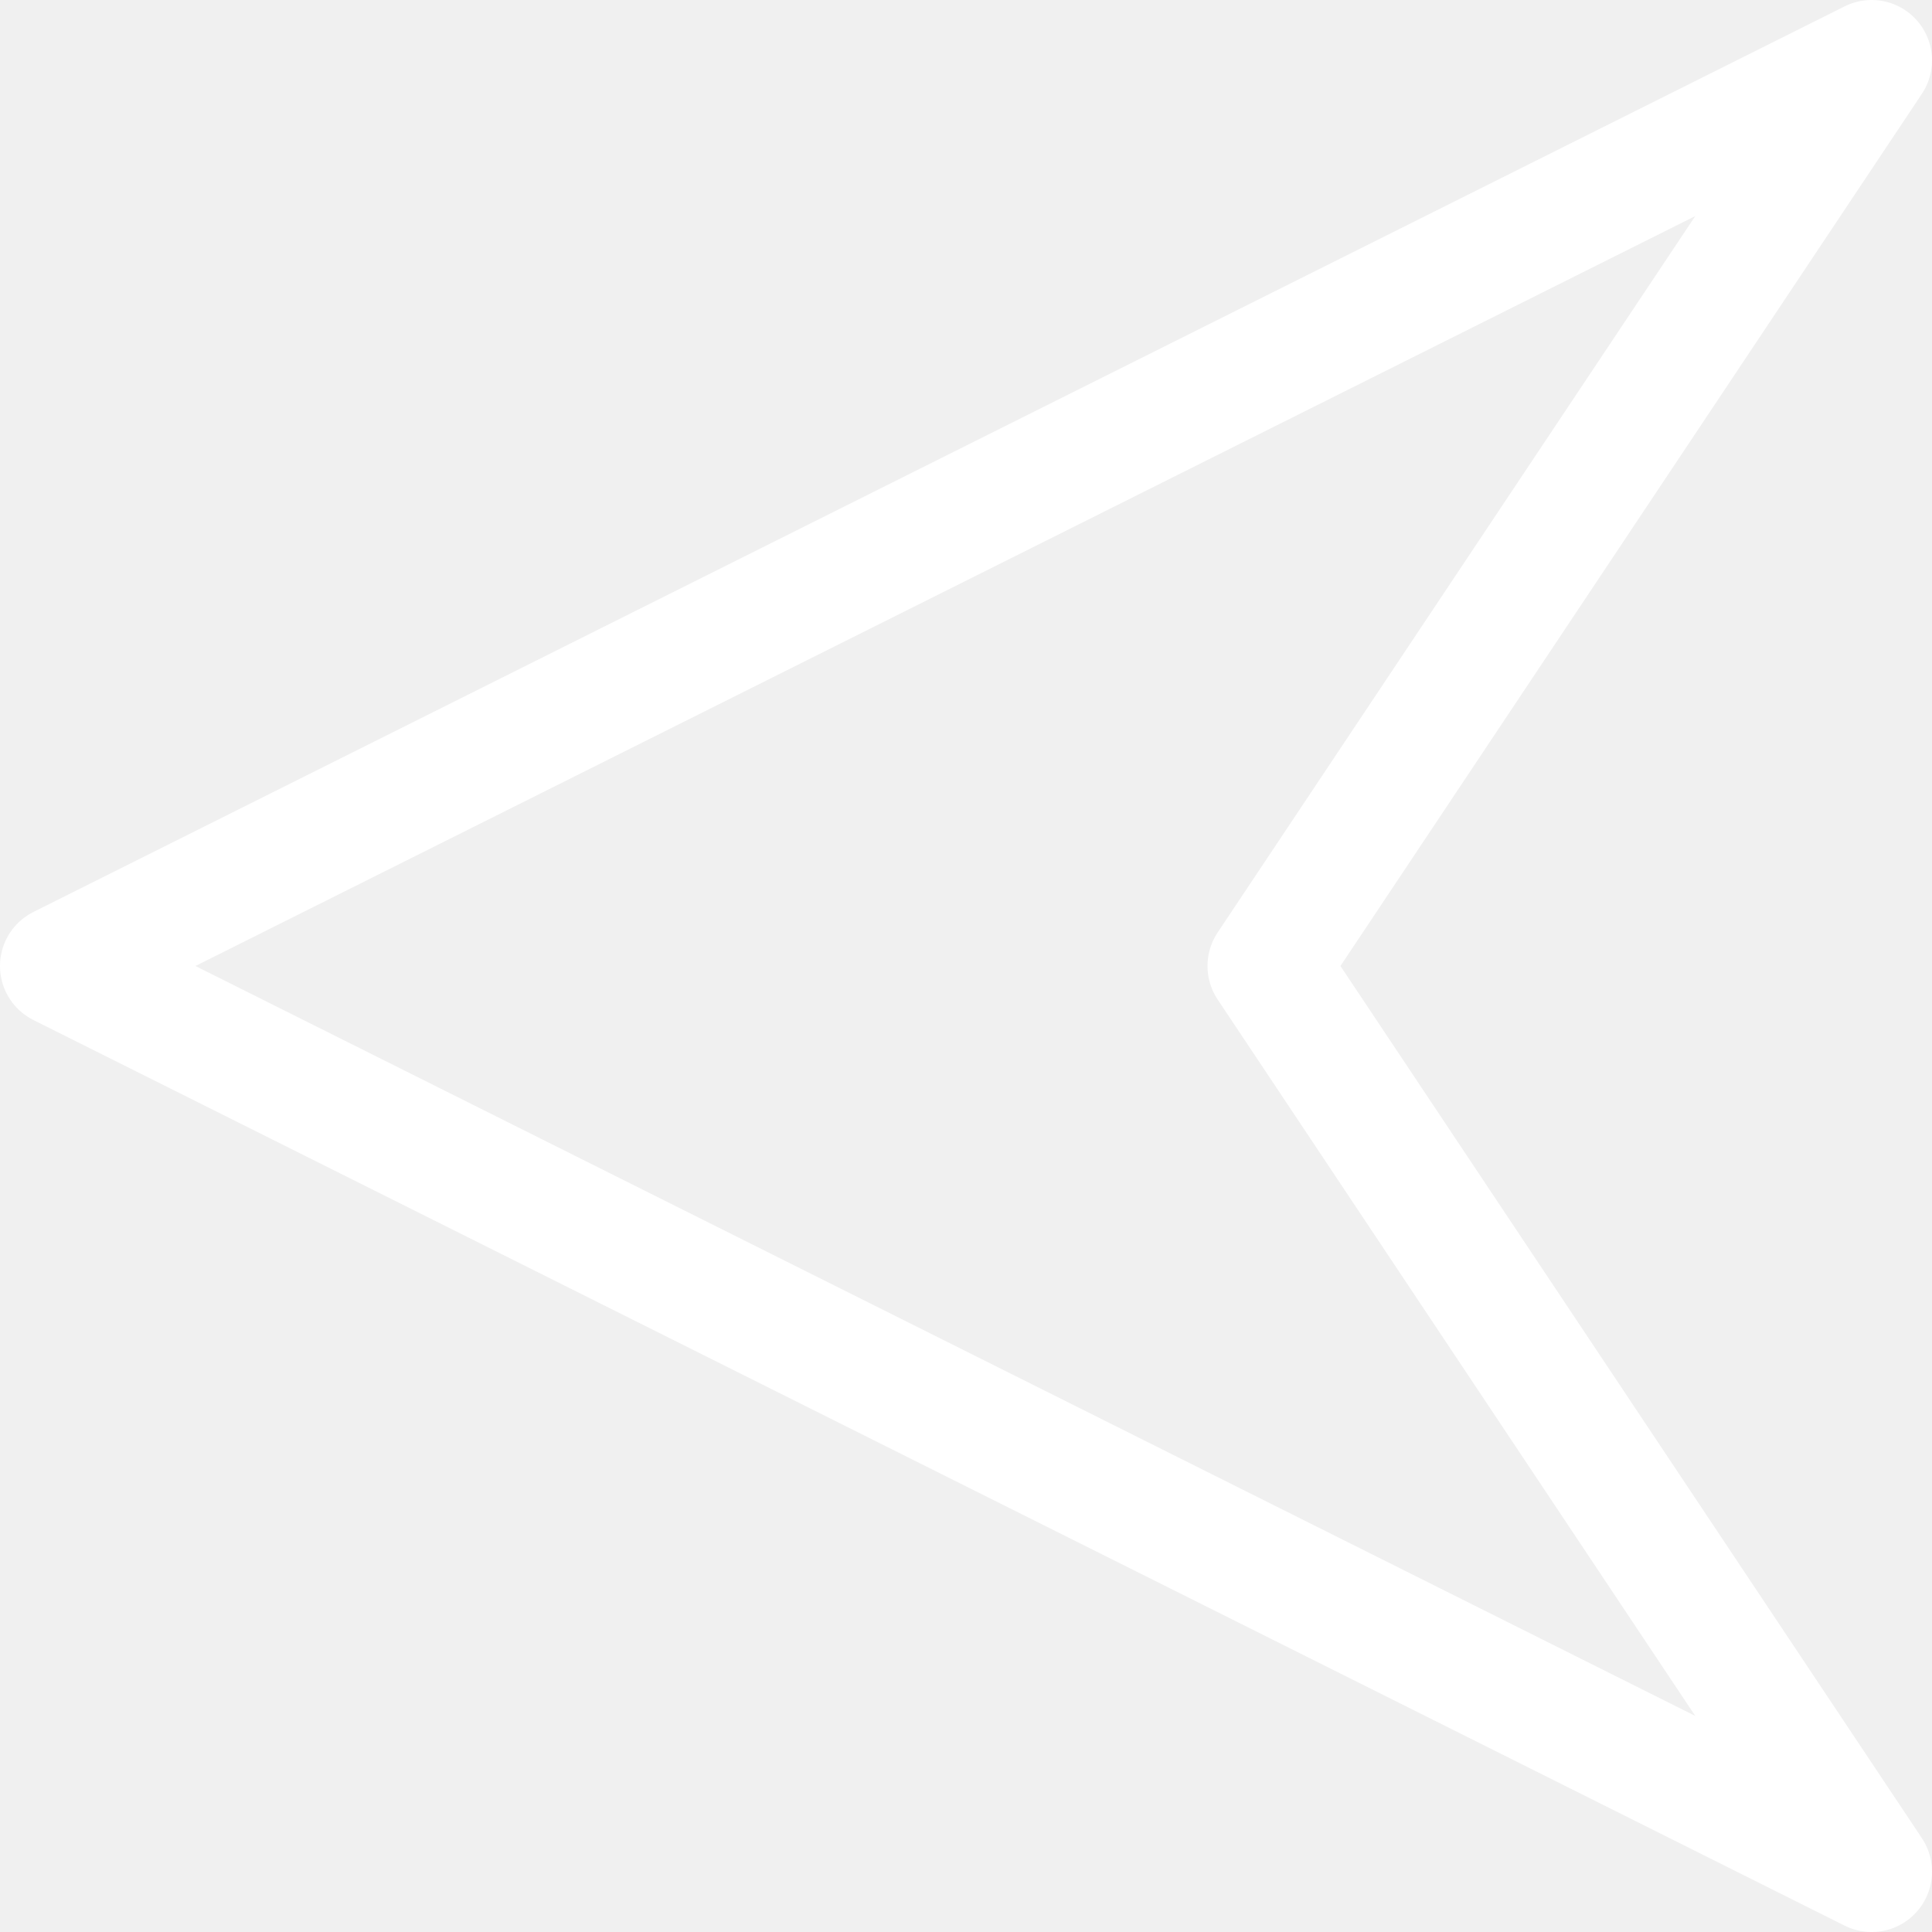
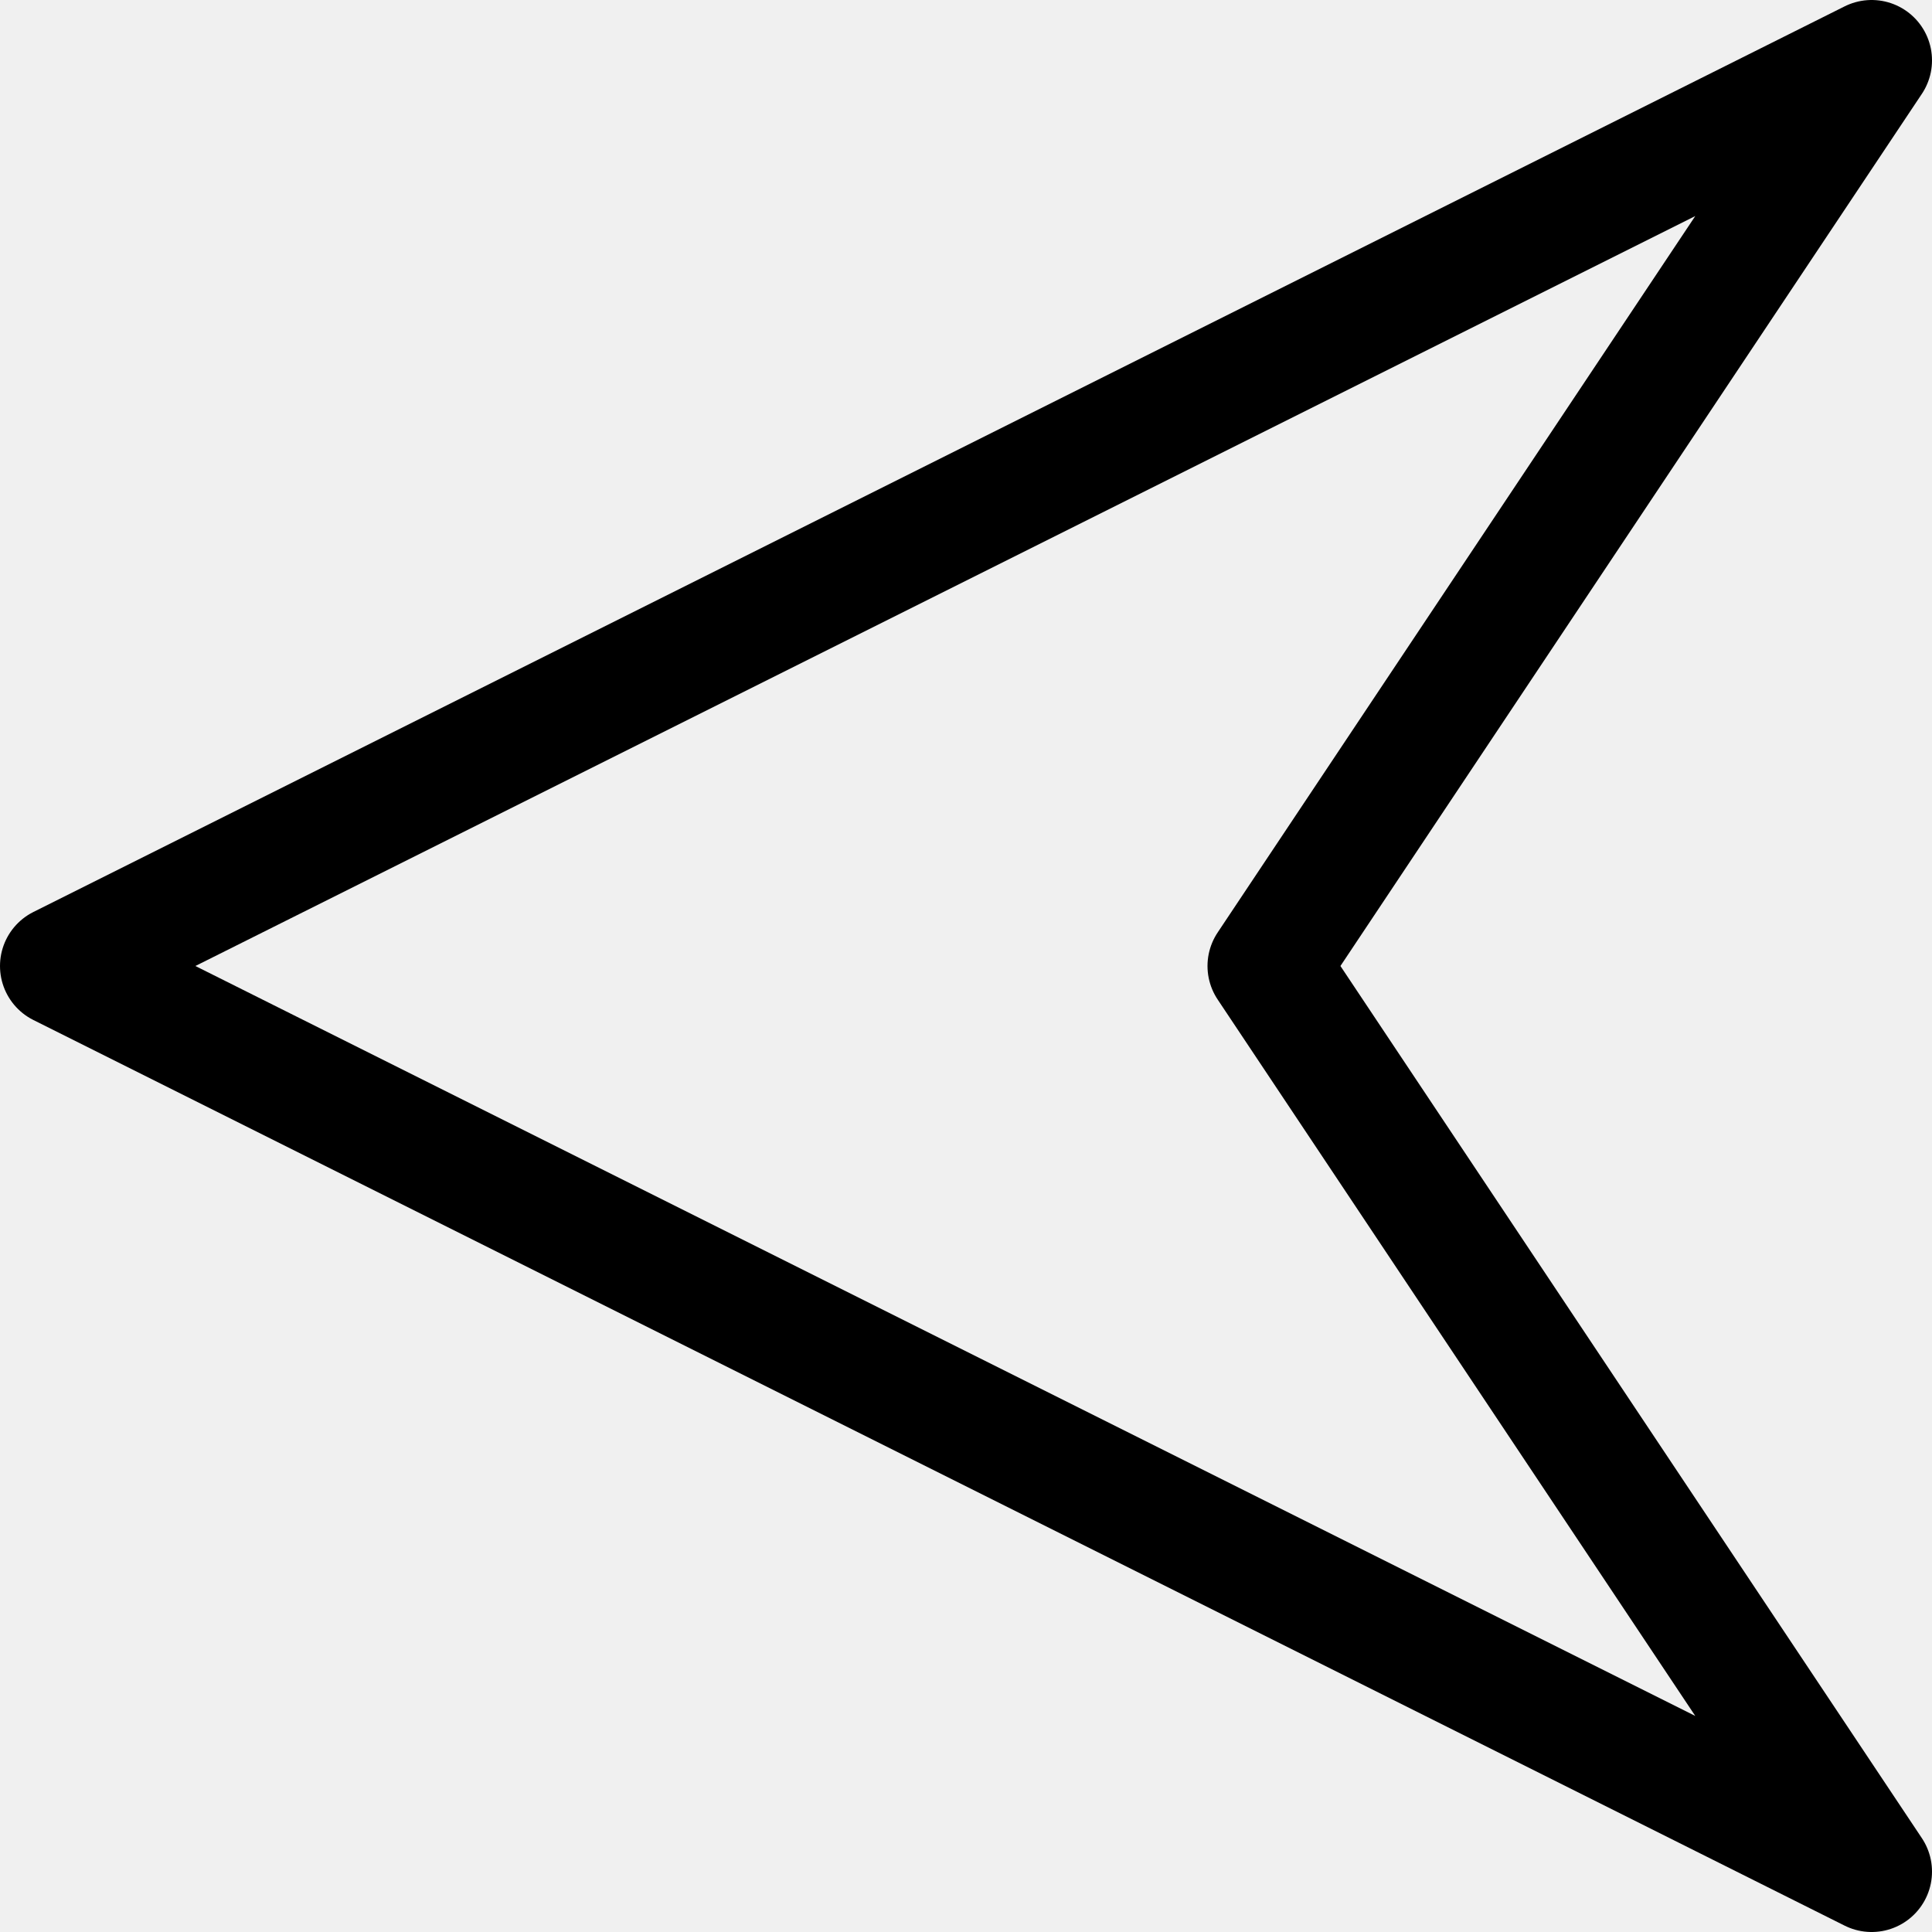
<svg xmlns="http://www.w3.org/2000/svg" id="svg2" viewBox="0 0 32 32" version="1.0" width="100%" height="100%">
  <defs id="defs8" />
  <g id="layer1" transform="translate(-103 -211.36)">
-     <path id="path6250" style="stroke-linejoin:round;fill-rule:evenodd;stroke:#ffffff;stroke-linecap:round;stroke-width:2;fill:none;stroke-opacity:1" d="m134 242.36l-30-15 30-15-10 15 10 15z" />
+     <path id="path6250" style="fill:none;fill-opacity:1;fill-rule:evenodd;stroke:#000000;stroke-width:2;stroke-linecap:round;stroke-linejoin:round;stroke-opacity:1" d="m 134,242.36 -30,-15 30,-15 -10,15 z" />
  </g>
</svg>
